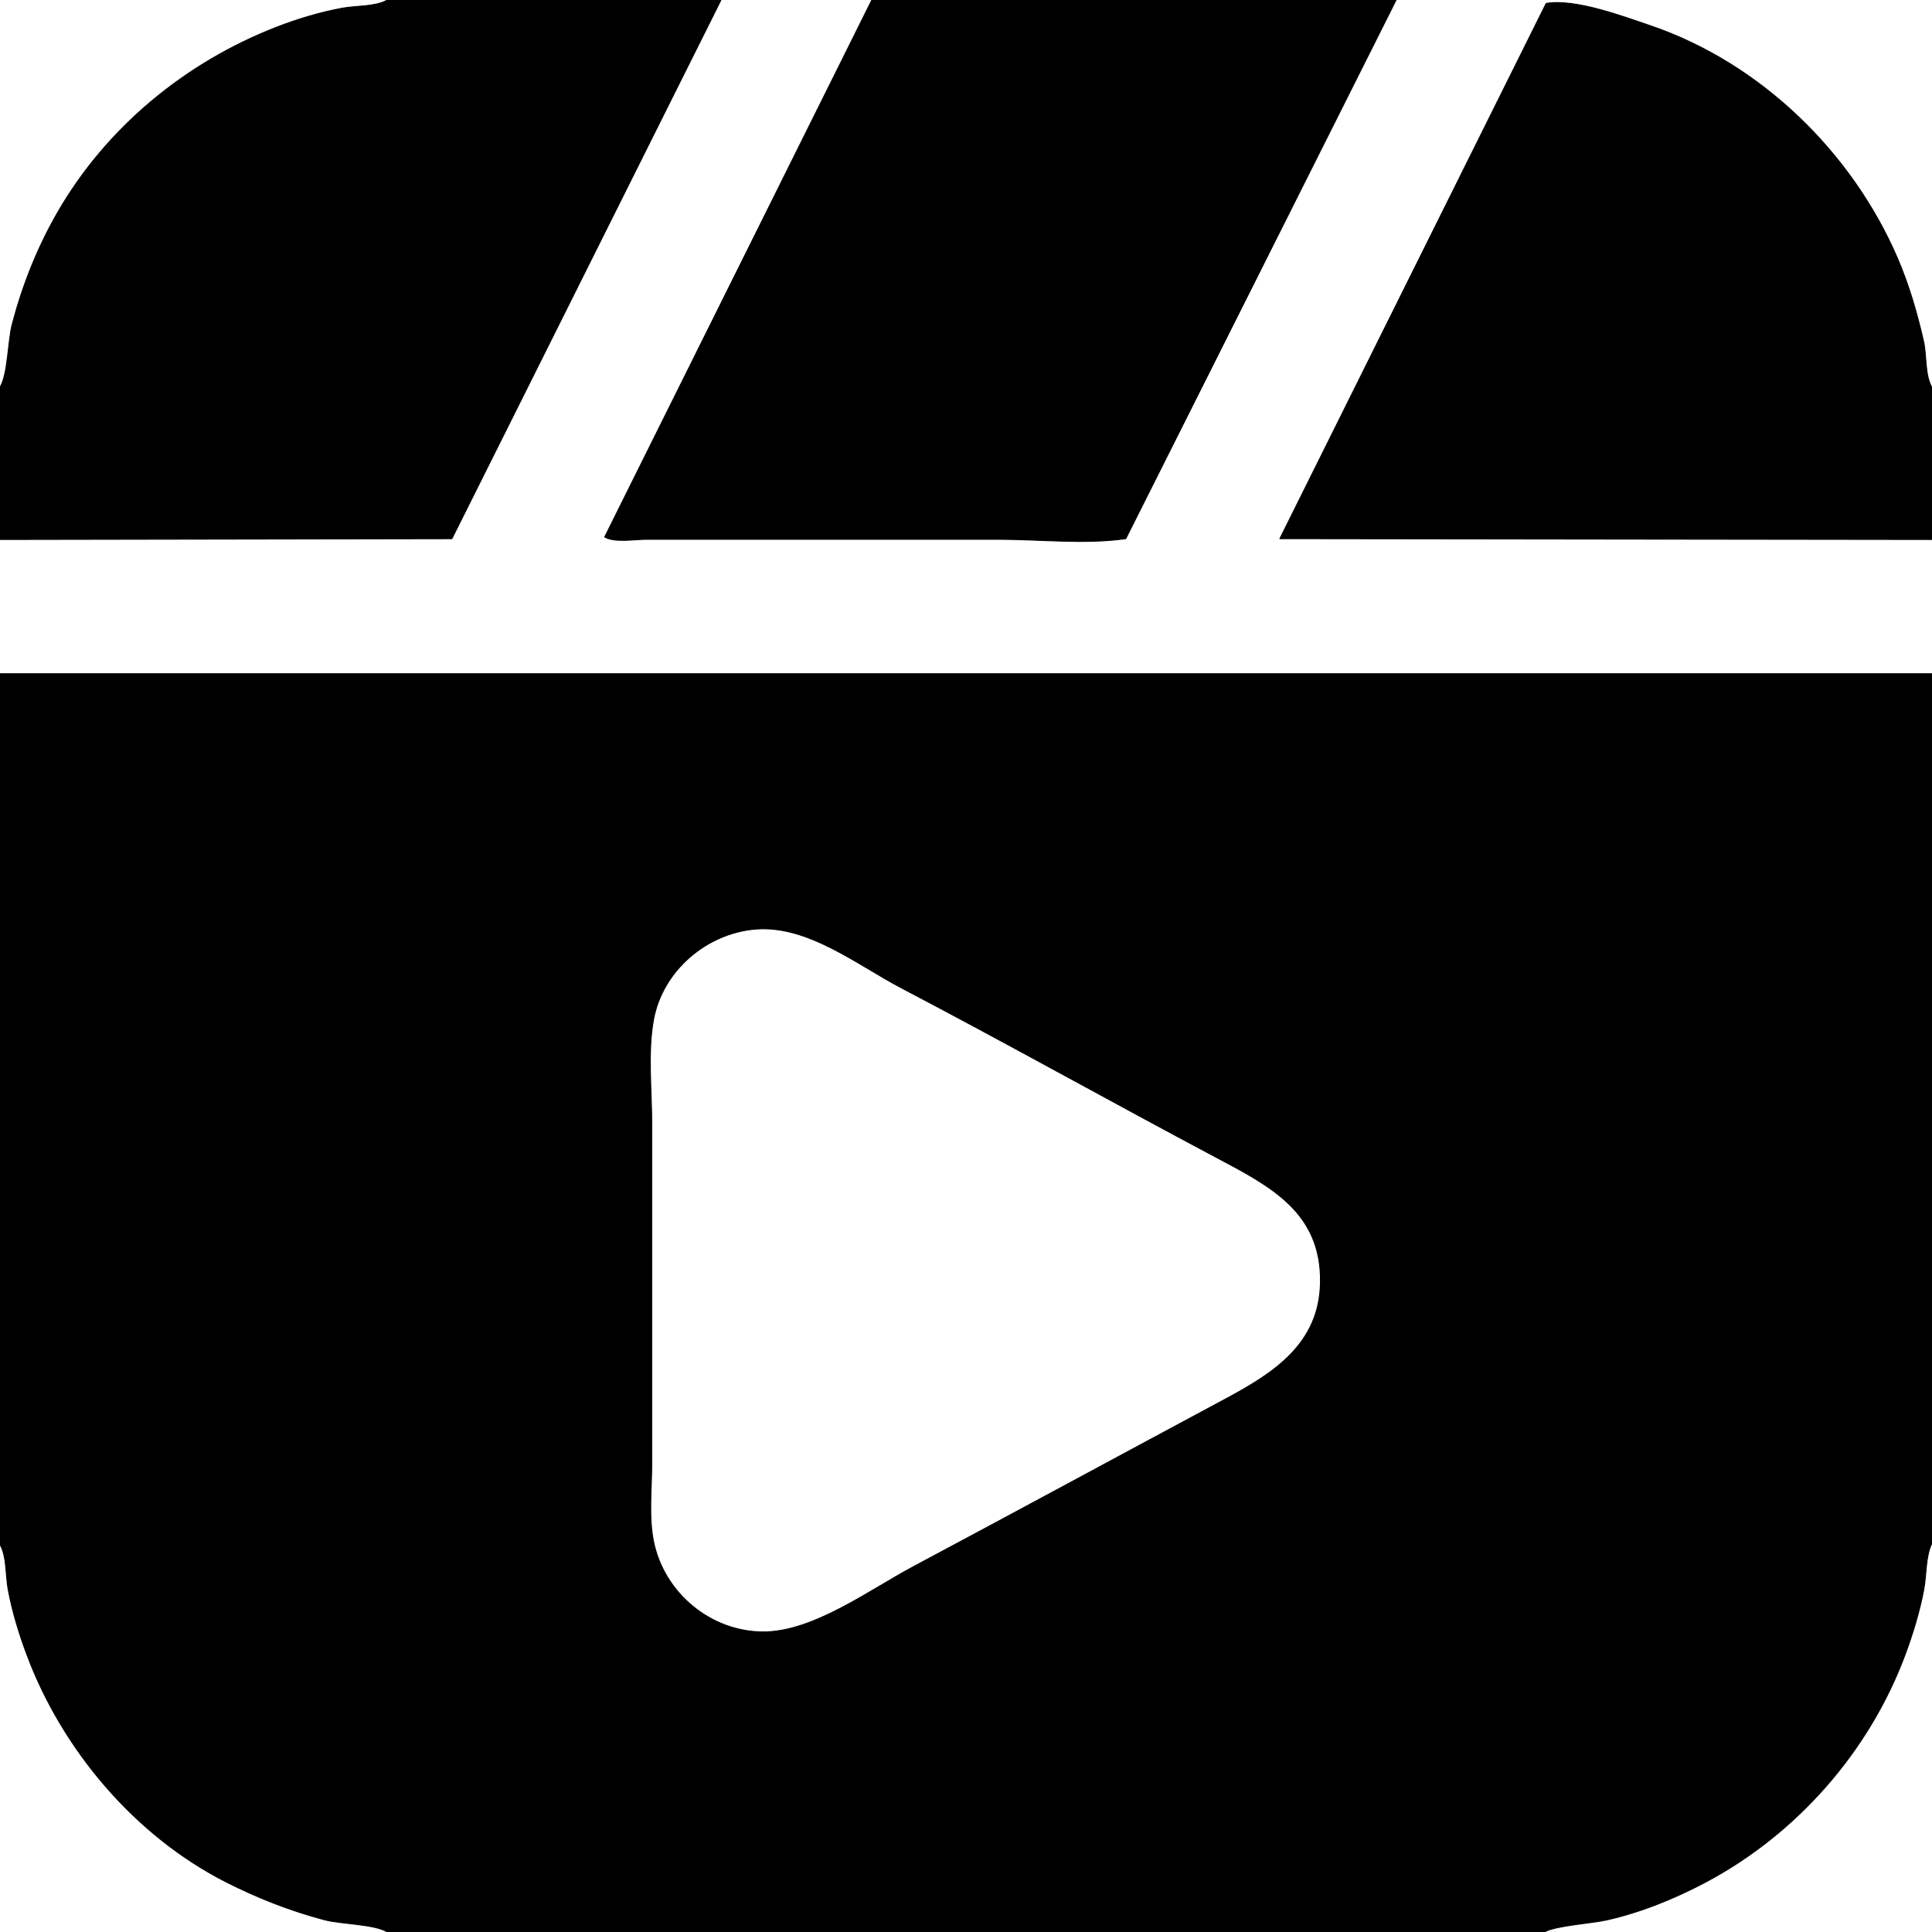
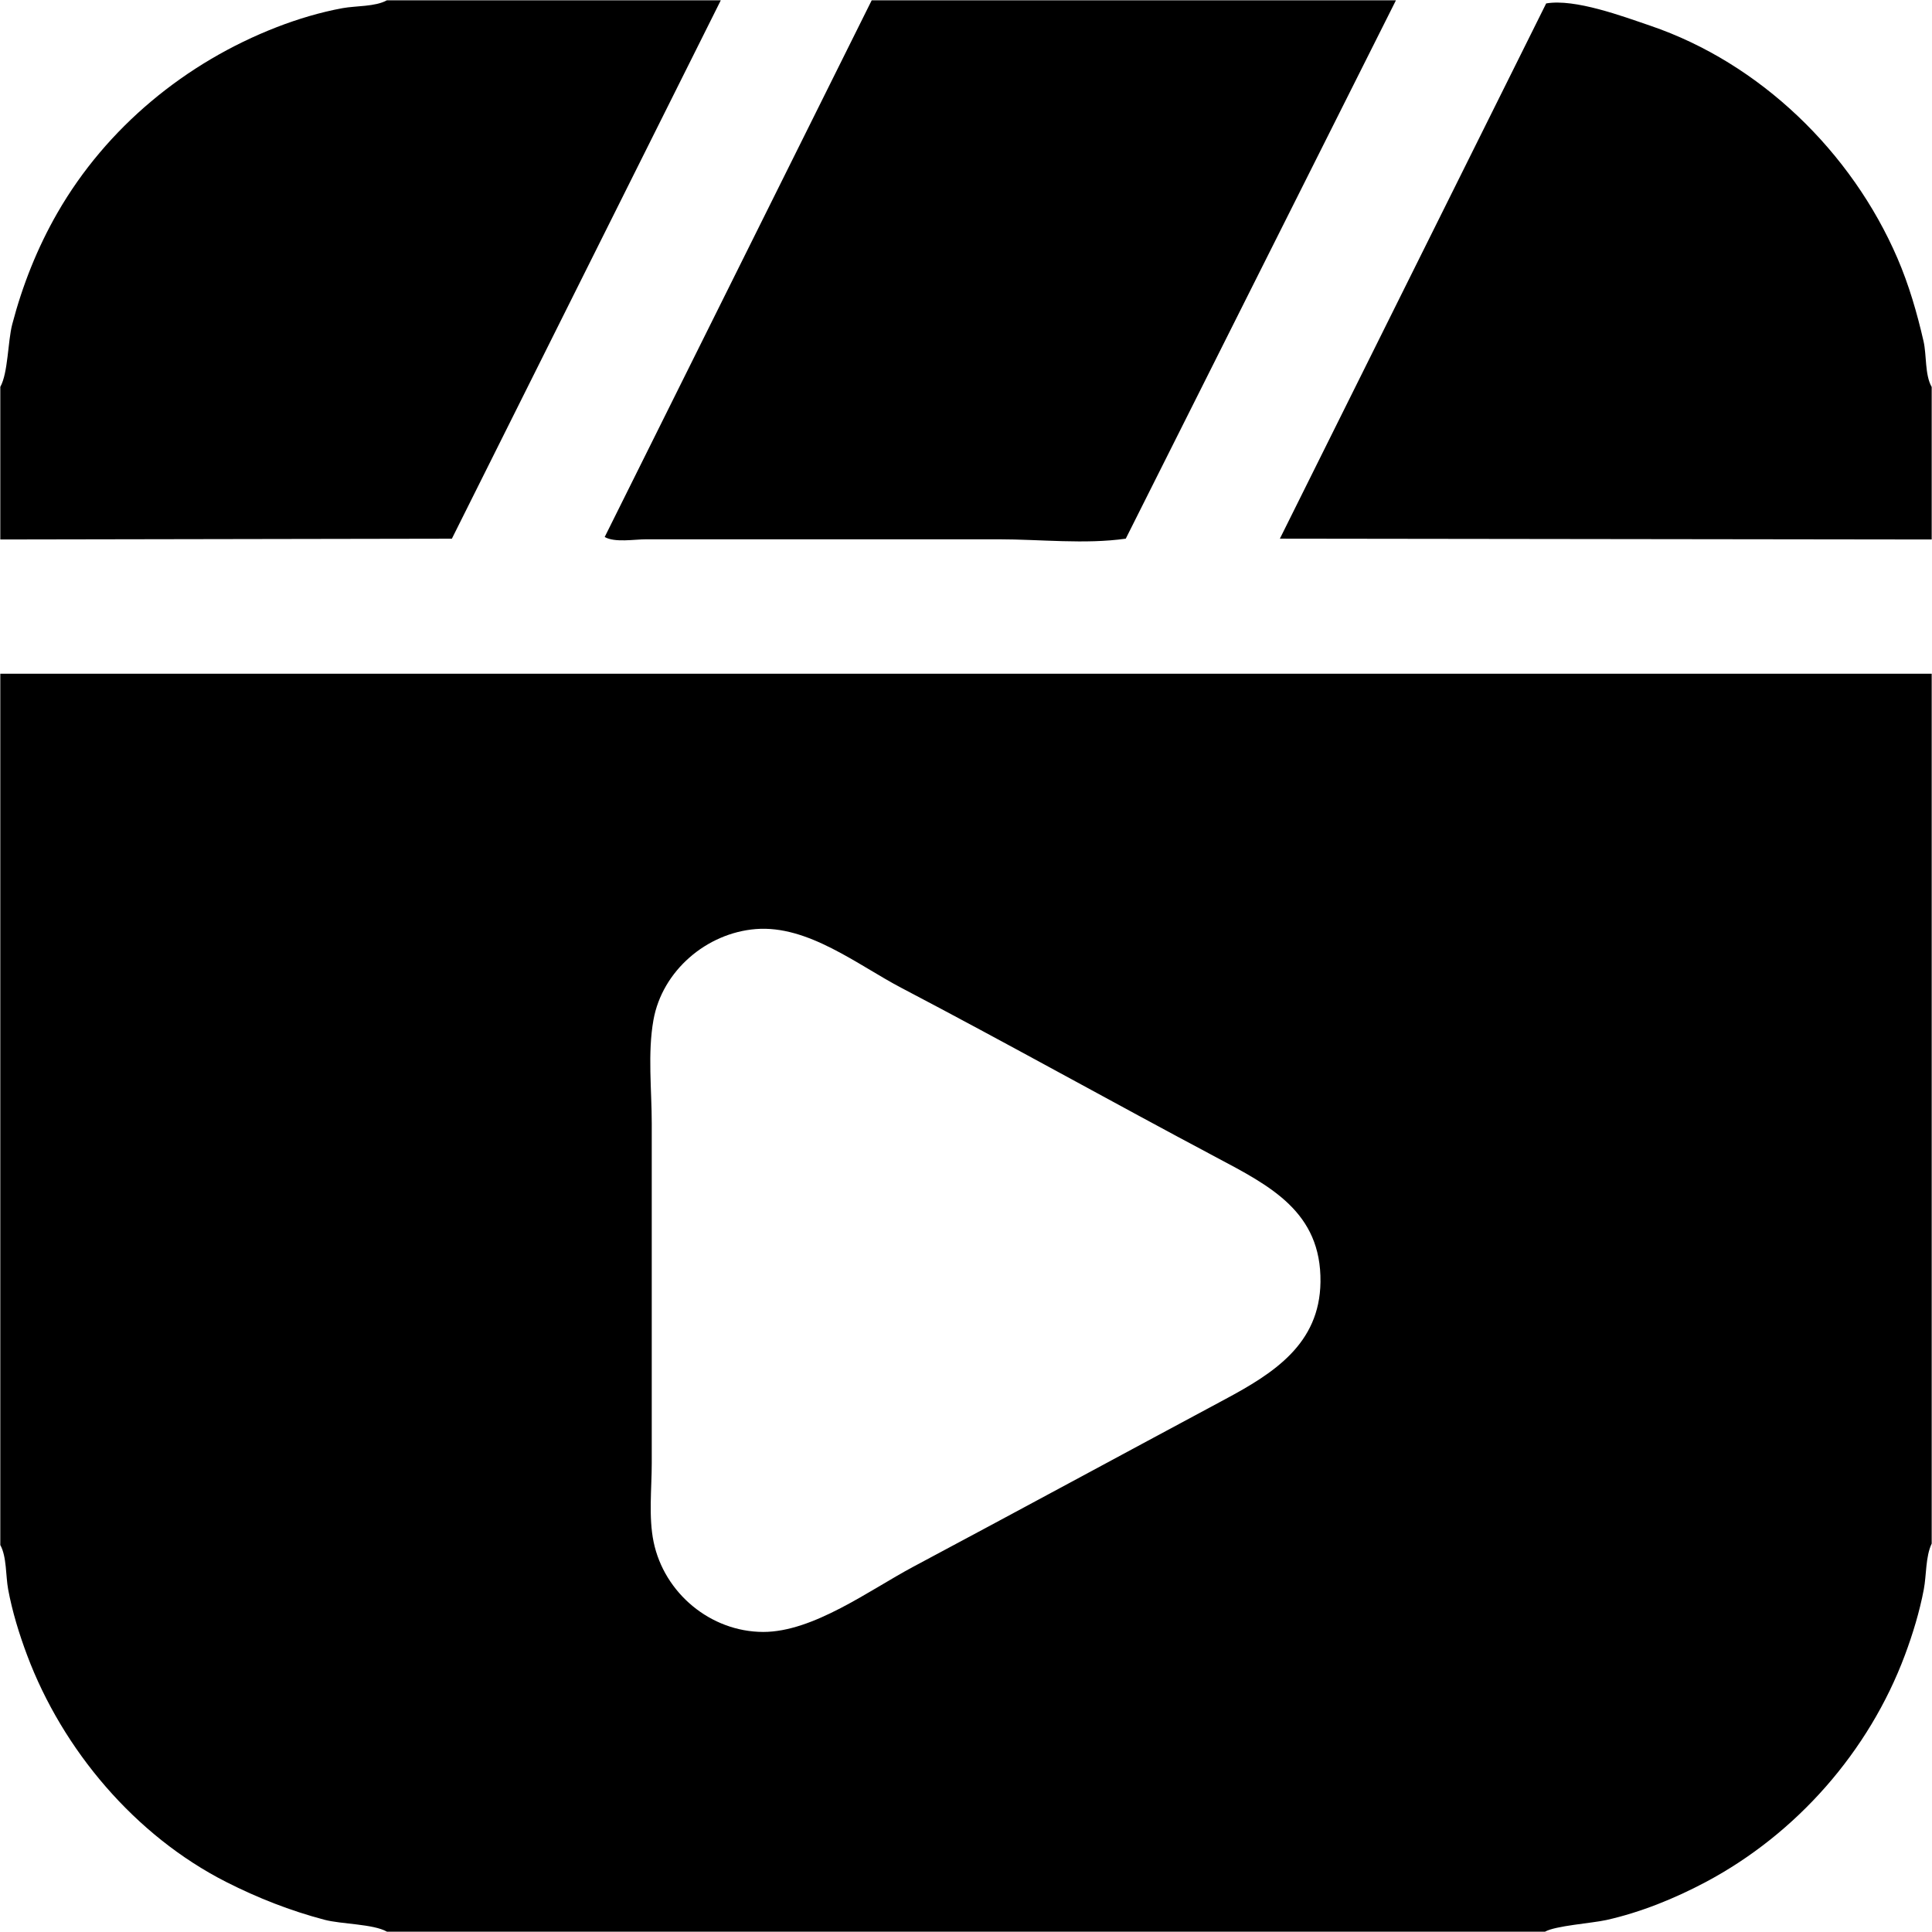
<svg xmlns="http://www.w3.org/2000/svg" viewBox="0 0 512 512" width="512" height="512">
-   <path d="M102.53 0.08C132.03 0.08 161.53 0.08 191.02 0.08C167.26 47.64 143.51 95.2 119.75 142.76C79.86 142.83 39.97 142.9 0.08 142.97C0.08 129.49 0.08 116.01 0.08 102.52C2.15 98.85 2.06 90.48 3.24 85.95C5.94 75.64 9.89 65.67 15.21 56.42C28.21 33.8 49.21 16.55 73.38 7.18C78.93 5.03 84.93 3.23 90.79 2.16C94.33 1.51 99.46 1.8 102.53 0.08ZM231.01 0.08C277.32 0.08 323.63 0.08 369.94 0.08C346.07 47.64 322.21 95.19 298.34 142.75C287.57 144.29 275.64 142.92 264.75 142.92C242.25 142.92 219.75 142.92 197.25 142.92C188.58 142.92 179.92 142.92 171.25 142.92C168.08 142.92 162.94 143.85 160.25 142.31C183.84 94.9 207.43 47.49 231.01 0.08ZM511.92 102.56C511.92 116.03 511.92 129.5 511.92 142.97C454.34 142.9 396.76 142.82 339.18 142.75C362.7 95.47 386.23 48.19 409.75 0.91C417.39 -0.41 430.07 4.34 437.37 6.82C466.47 16.74 490.69 40.29 502.82 68.38C505.88 75.47 508.04 82.93 509.76 90.44C510.6 94.12 510.08 99.36 511.92 102.56ZM0.08 178.55C170.69 178.55 341.31 178.55 511.92 178.55C511.92 255.39 511.92 332.23 511.92 409.07C510.27 412.53 510.55 417.4 509.83 421.19C508.72 427.07 506.91 433.02 504.82 438.62C495.29 464.13 476.12 485.96 452.04 498.76C443.81 503.13 434.78 506.8 425.68 508.83C421.85 509.68 412.16 510.34 409.44 511.92C307.15 511.92 204.85 511.92 102.56 511.92C98.94 509.85 90.48 509.95 85.96 508.75C76.92 506.36 68.3 502.98 59.96 498.75C35.84 486.51 16.6 463.76 7.18 438.63C5.08 433.04 3.25 427.08 2.16 421.2C1.5 417.65 1.8 412.54 0.08 409.45C0.08 332.49 0.08 255.52 0.08 178.55ZM200.32 246.21C187.26 247.24 175.51 257.25 173.17 270.31C171.6 279.09 172.72 288.86 172.72 297.75C172.72 314.92 172.72 332.08 172.72 349.25C172.72 362.08 172.72 374.92 172.72 387.75C172.72 394.48 171.85 401.98 173.21 408.61C176.02 422.2 188.32 432.45 202.25 432.48C215.52 432.5 230.44 421.39 241.96 415.24C269.56 400.52 297.05 385.62 324.62 370.84C337.52 363.93 349.73 356.18 349.94 339.75C350.18 321.19 336.61 314.29 322.44 306.77C294.51 291.94 266.91 276.49 238.9 261.81C227.24 255.7 214.14 245.13 200.32 246.21Z" fill="#000000" fill-rule="evenodd" stroke="#000000" stroke-width="0.25" stroke-linejoin="round" />
+   <path d="M102.53 0.08C132.03 0.08 161.53 0.08 191.02 0.08C167.26 47.64 143.51 95.2 119.75 142.76C79.86 142.83 39.97 142.9 0.08 142.97C0.08 129.49 0.08 116.01 0.08 102.52C2.15 98.85 2.06 90.48 3.24 85.95C5.94 75.64 9.89 65.67 15.21 56.42C28.21 33.8 49.21 16.55 73.38 7.18C78.93 5.03 84.93 3.23 90.79 2.16C94.33 1.51 99.46 1.8 102.53 0.08ZM231.01 0.08C277.32 0.08 323.63 0.08 369.94 0.08C346.07 47.64 322.21 95.19 298.34 142.75C287.57 144.29 275.64 142.92 264.75 142.92C242.25 142.92 219.75 142.92 197.25 142.92C188.58 142.92 179.92 142.92 171.25 142.92C168.08 142.92 162.94 143.85 160.25 142.31C183.84 94.9 207.43 47.49 231.01 0.08ZM511.92 102.56C511.92 116.03 511.92 129.5 511.92 142.97C454.34 142.9 396.76 142.82 339.18 142.75C362.7 95.47 386.23 48.19 409.75 0.91C417.39 -0.41 430.07 4.34 437.37 6.82C466.47 16.74 490.69 40.29 502.82 68.38C505.88 75.47 508.04 82.93 509.76 90.44C510.6 94.12 510.08 99.36 511.92 102.56ZM0.08 178.55C170.69 178.55 341.31 178.55 511.92 178.55C511.92 255.39 511.92 332.23 511.92 409.07C510.27 412.53 510.55 417.4 509.83 421.19C508.72 427.07 506.91 433.02 504.82 438.62C495.29 464.13 476.12 485.96 452.04 498.76C443.81 503.13 434.78 506.8 425.68 508.83C421.85 509.68 412.16 510.34 409.44 511.92C307.15 511.92 204.85 511.92 102.56 511.92C98.94 509.85 90.48 509.95 85.96 508.75C76.92 506.36 68.3 502.98 59.96 498.75C35.84 486.51 16.6 463.76 7.18 438.63C5.08 433.04 3.25 427.08 2.16 421.2C1.5 417.65 1.8 412.54 0.08 409.45C0.08 332.49 0.08 255.52 0.08 178.55ZM200.32 246.21C187.26 247.24 175.51 257.25 173.17 270.31C171.6 279.09 172.72 288.86 172.72 297.75C172.72 314.92 172.72 332.08 172.72 349.25C172.72 362.08 172.72 374.92 172.72 387.75C172.72 394.48 171.85 401.98 173.21 408.61C176.02 422.2 188.32 432.45 202.25 432.48C215.52 432.5 230.44 421.39 241.96 415.24C269.56 400.52 297.05 385.62 324.62 370.84C337.52 363.93 349.73 356.18 349.94 339.75C350.18 321.19 336.61 314.29 322.44 306.77C294.51 291.94 266.91 276.49 238.9 261.81C227.24 255.7 214.14 245.13 200.32 246.21Z" fill-rule="evenodd" stroke-width="0.25" stroke-linejoin="round" />
</svg>
